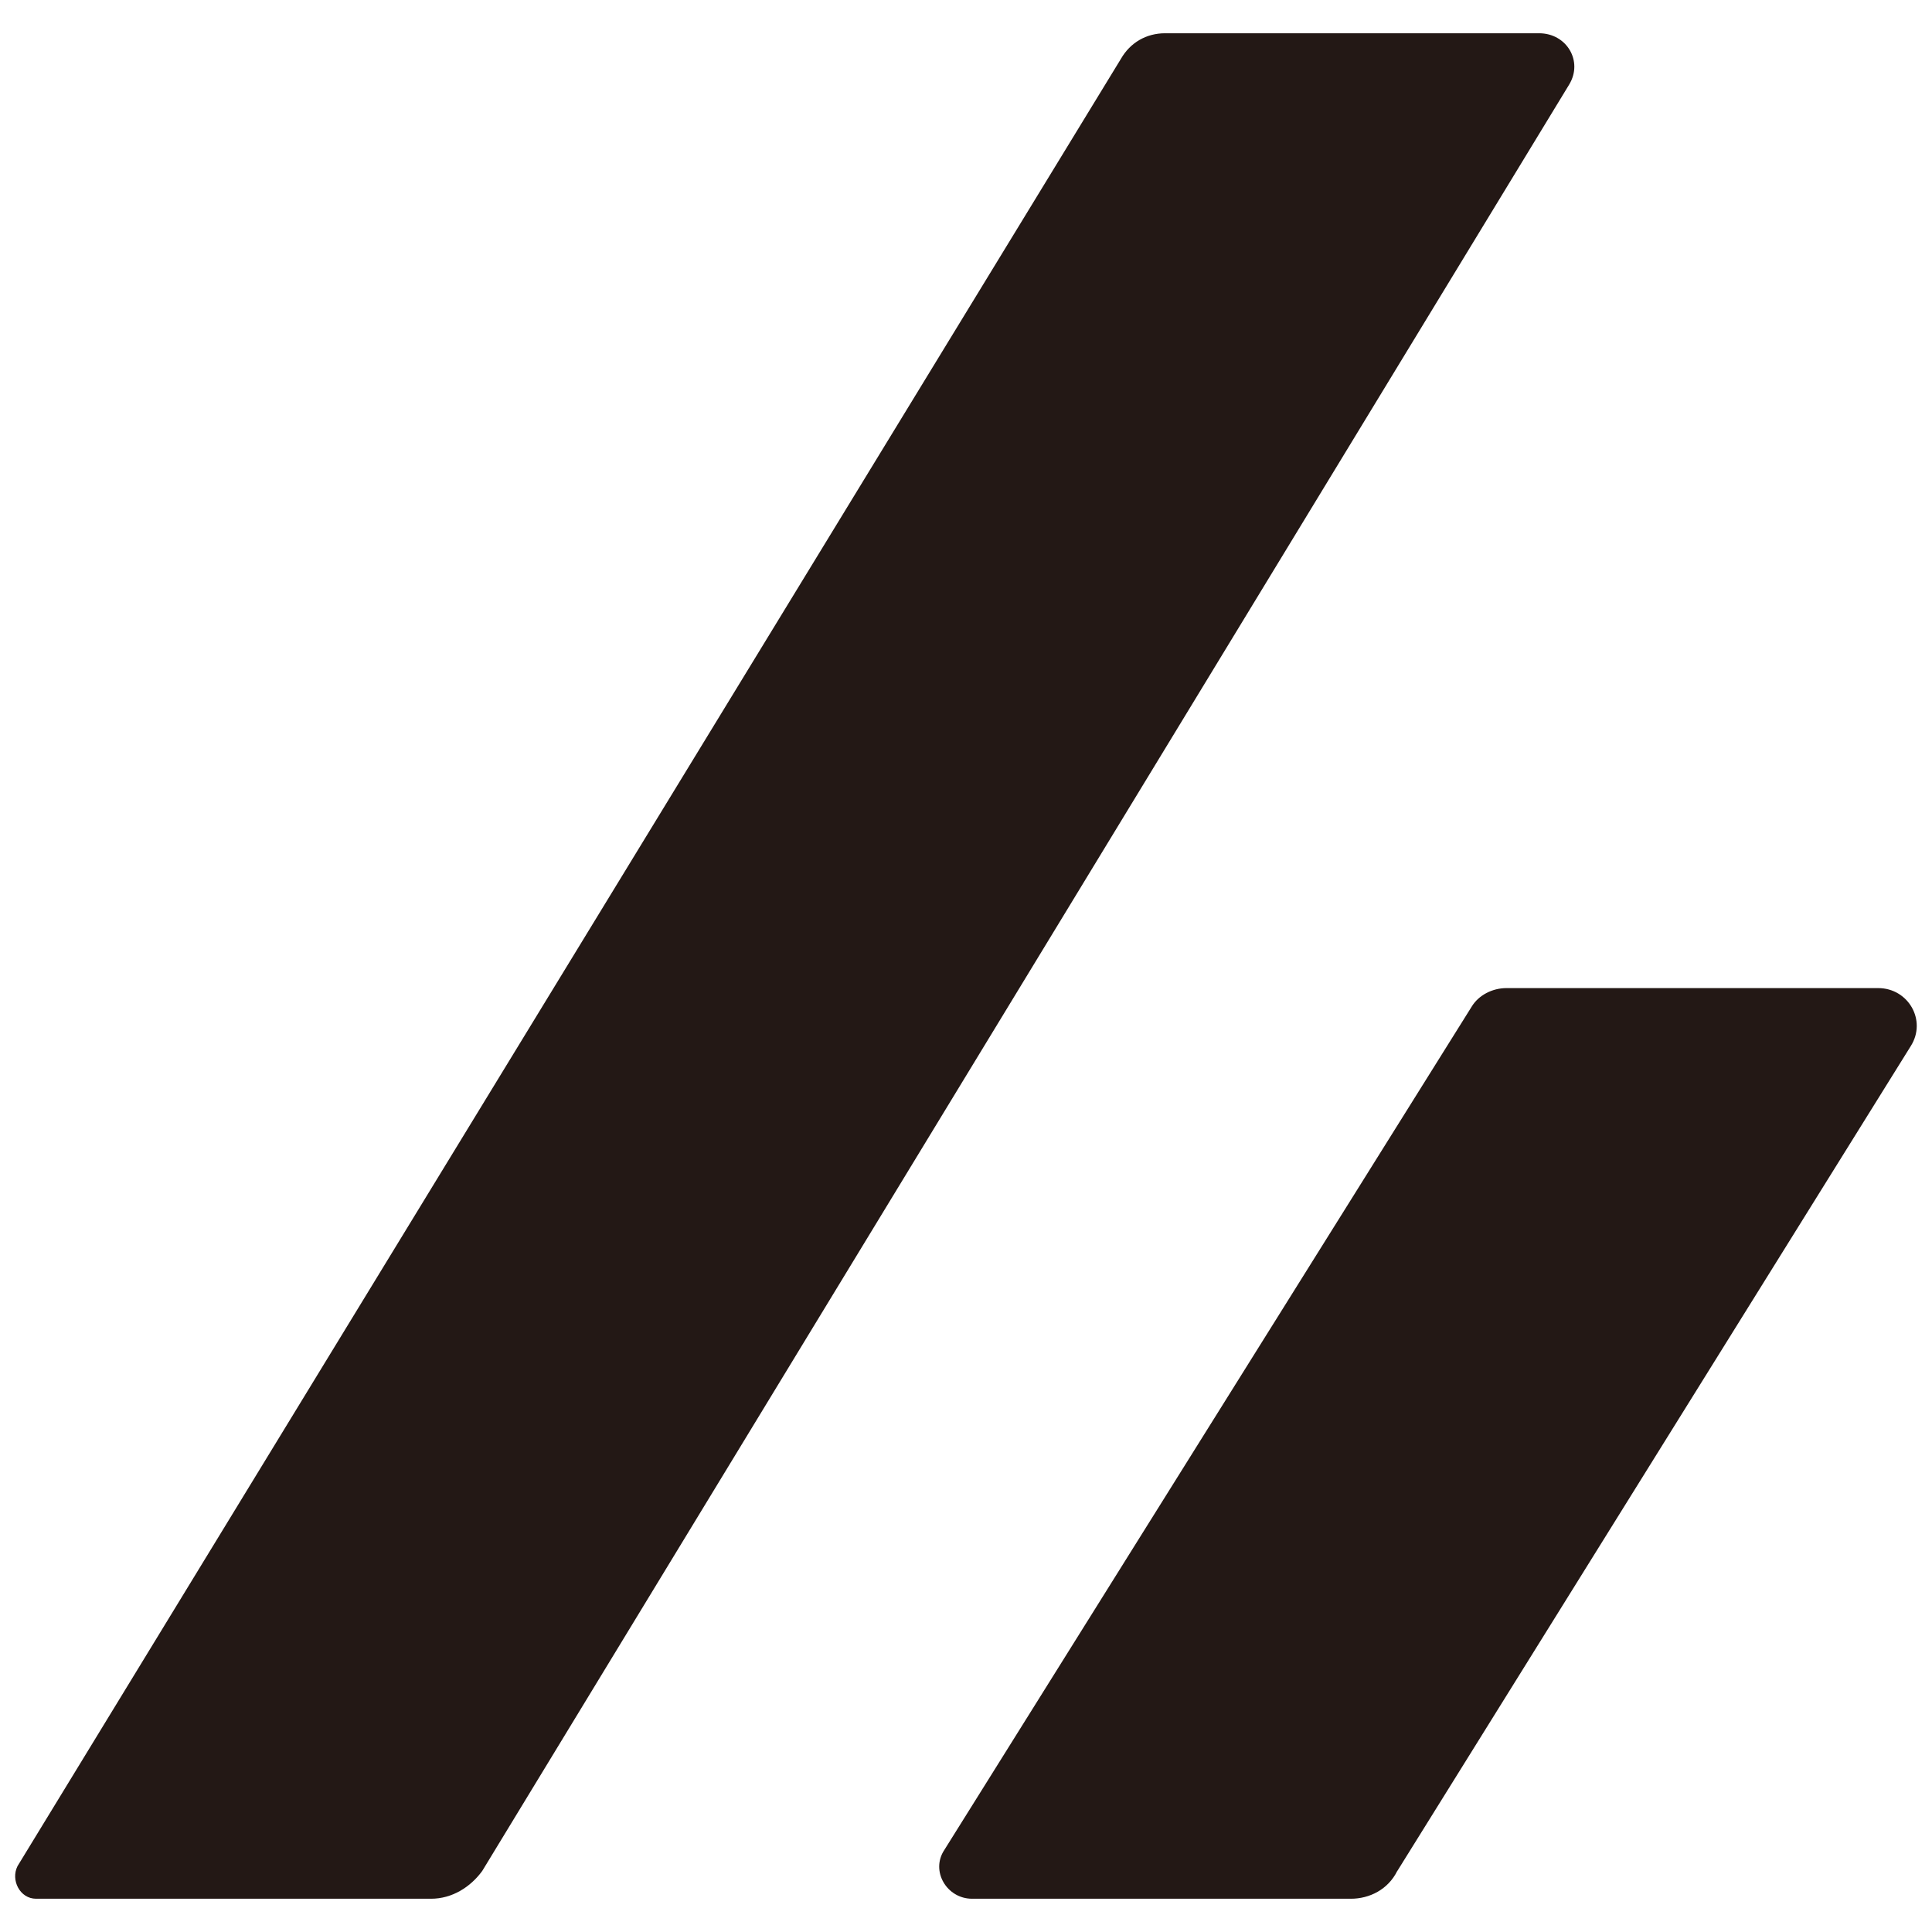
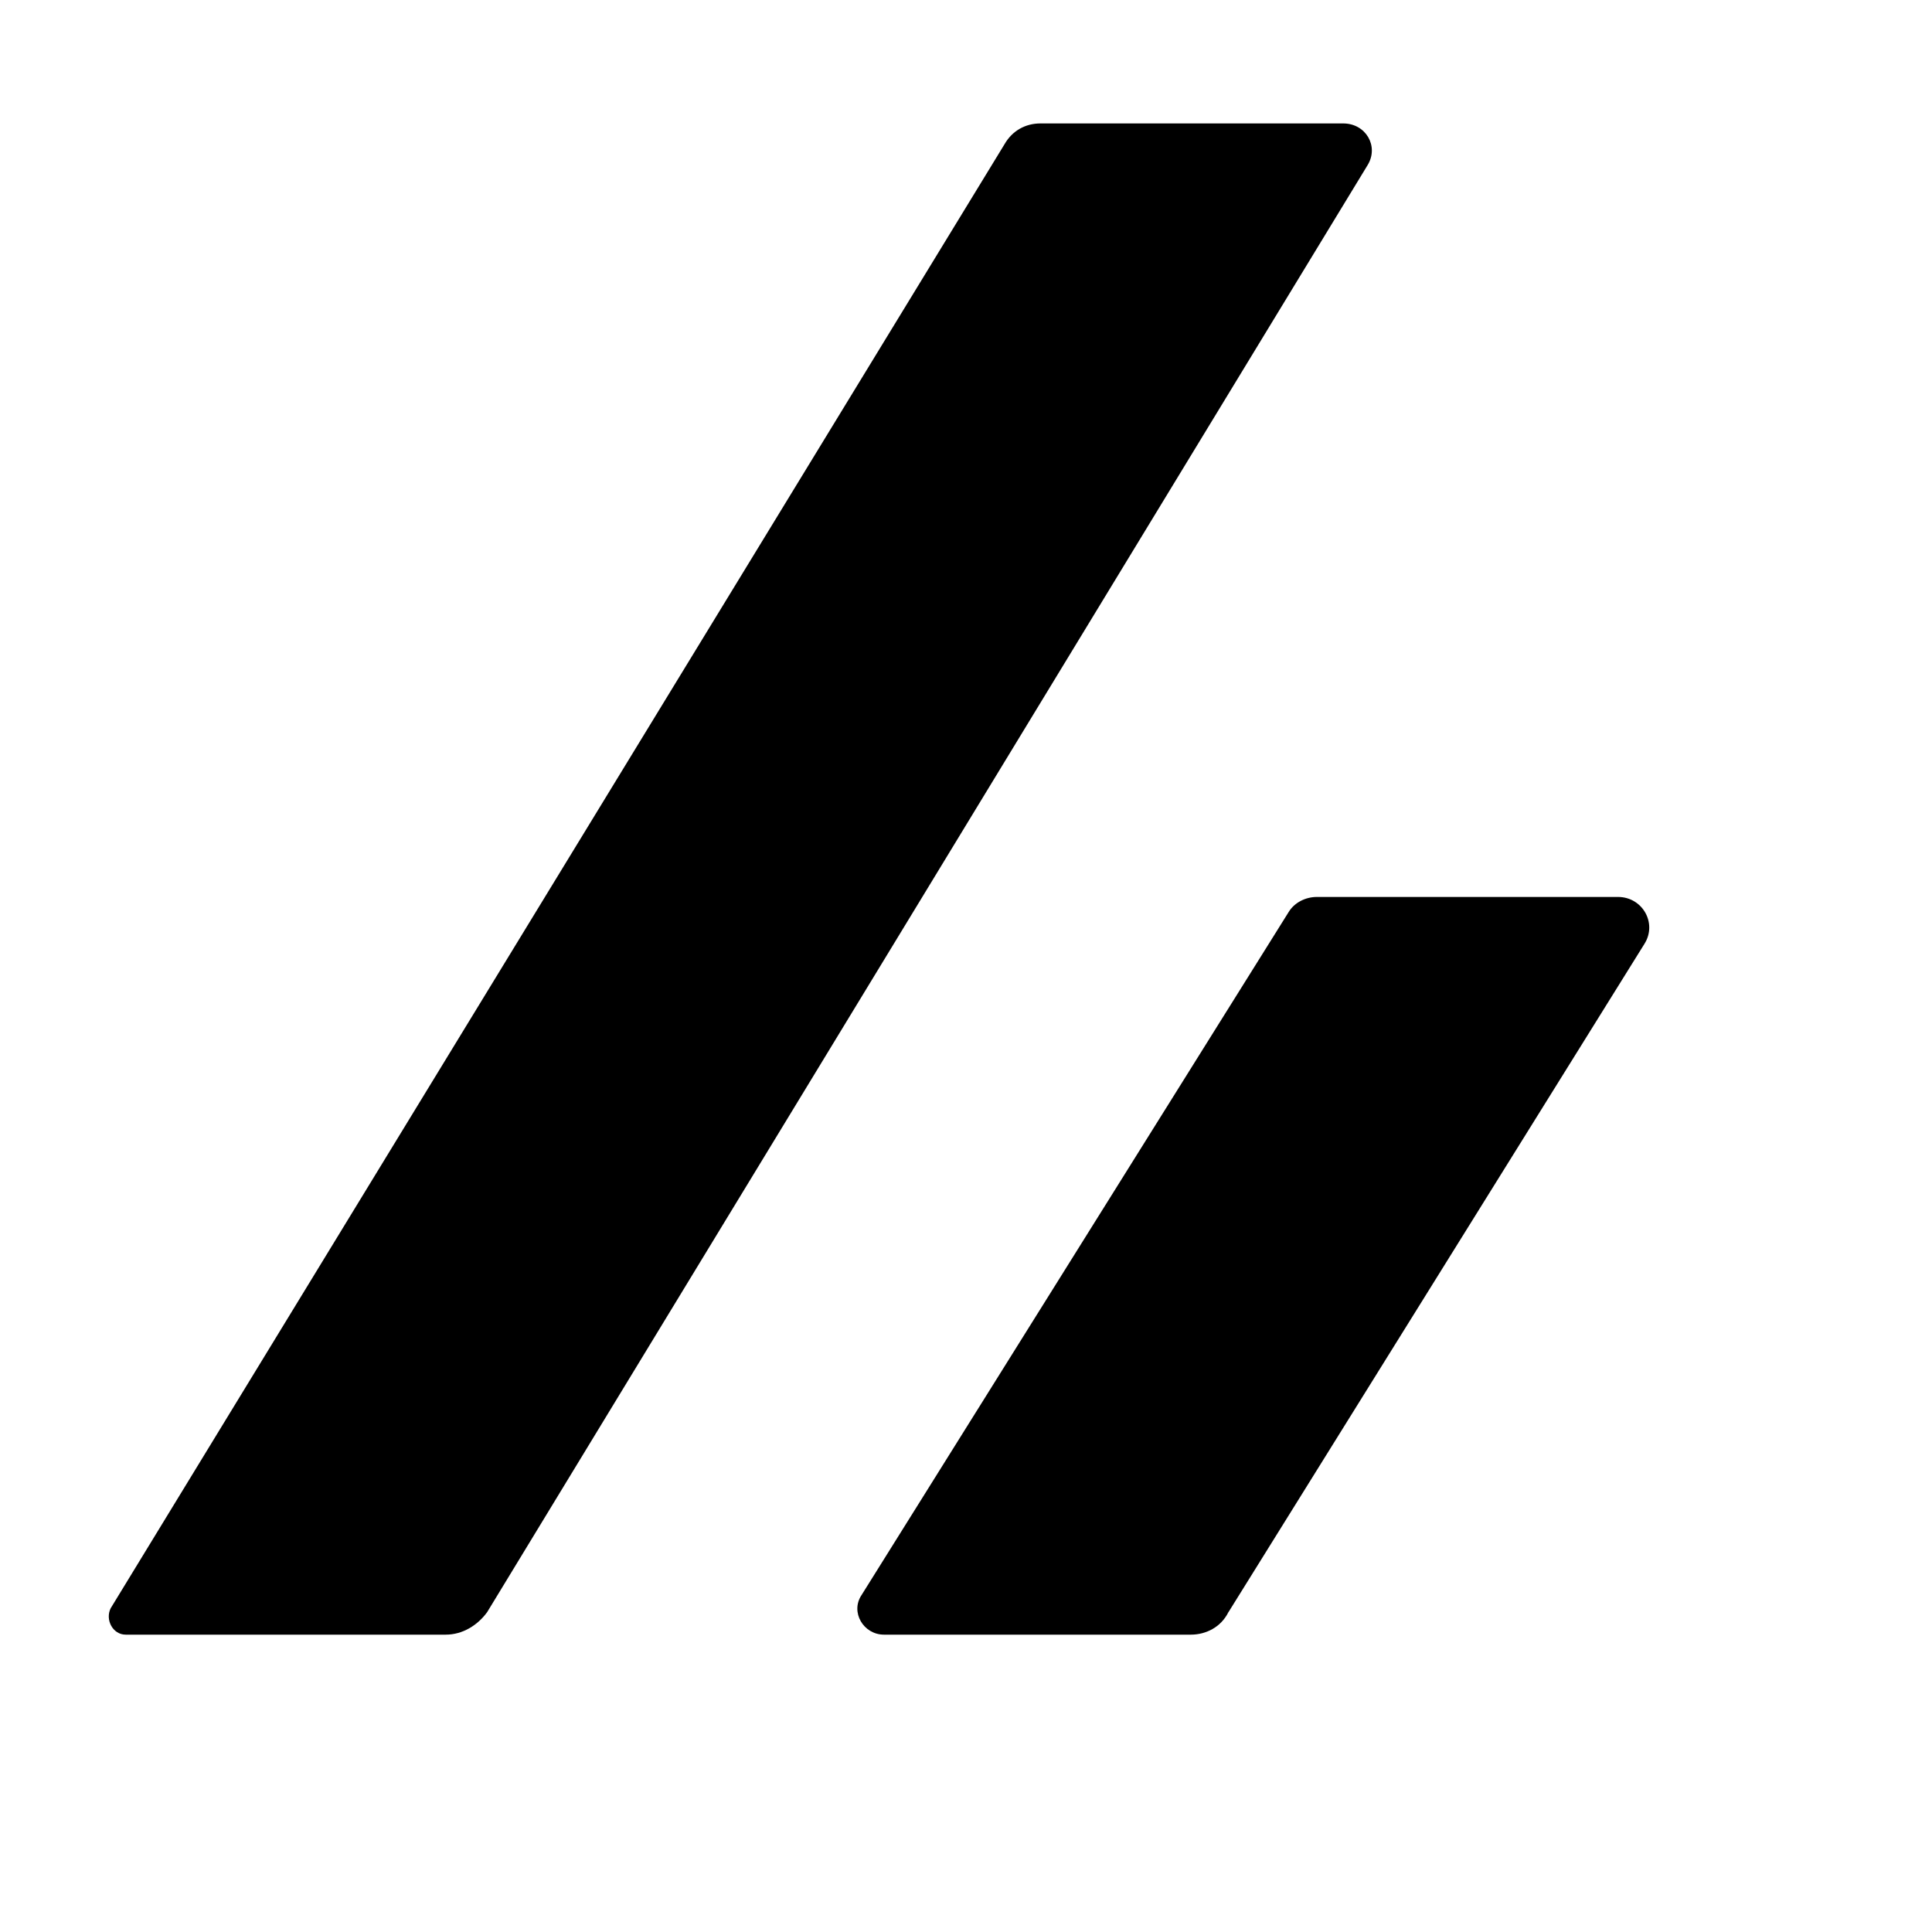
- <svg xmlns="http://www.w3.org/2000/svg" id="_レイヤー_1" version="1.1" viewBox="0 0 88.3 88.3">
-   <defs>
-     <style>
-       .st0 {
-         fill: #231815;
-       }
-     </style>
-   </defs>
-   <path class="st0" d="M1.65,86.78h18.05c.96,0,1.8-.53,2.34-1.27L71.72,3.86c.64-1.06-.11-2.34-1.38-2.34h-17.09c-.85,0-1.59.42-2.02,1.17L.8,85.29c-.32.64.11,1.49.85,1.49Z" />
-   <path class="st0" d="M63.87,85.5l23.46-37.69c.74-1.17-.11-2.65-1.49-2.65h-16.99c-.64,0-1.27.32-1.59.85l-24.1,38.54c-.64.96.11,2.23,1.27,2.23h17.31c.85,0,1.7-.42,2.12-1.27Z" />
+ <svg xmlns="http://www.w3.org/2000/svg" viewBox="0 0 98.1 98.1">
+   <g transform="translate(4.9, 4.9) scale(0.9)">
+     <path fill="currentColor" d="M1.65,86.78h18.05c.96,0,1.8-.53,2.34-1.27L71.72,3.86c.64-1.06-.11-2.34-1.38-2.34h-17.09c-.85,0-1.59.42-2.02,1.17L.8,85.29c-.32.64.11,1.49.85,1.49Z" />
+     <path fill="currentColor" d="M63.87,85.5l23.46-37.69c.74-1.17-.11-2.65-1.49-2.65h-16.99c-.64,0-1.27.32-1.59.85l-24.1,38.54c-.64.96.11,2.23,1.27,2.23h17.31c.85,0,1.7-.42,2.12-1.27Z" />
+   </g>
</svg>
